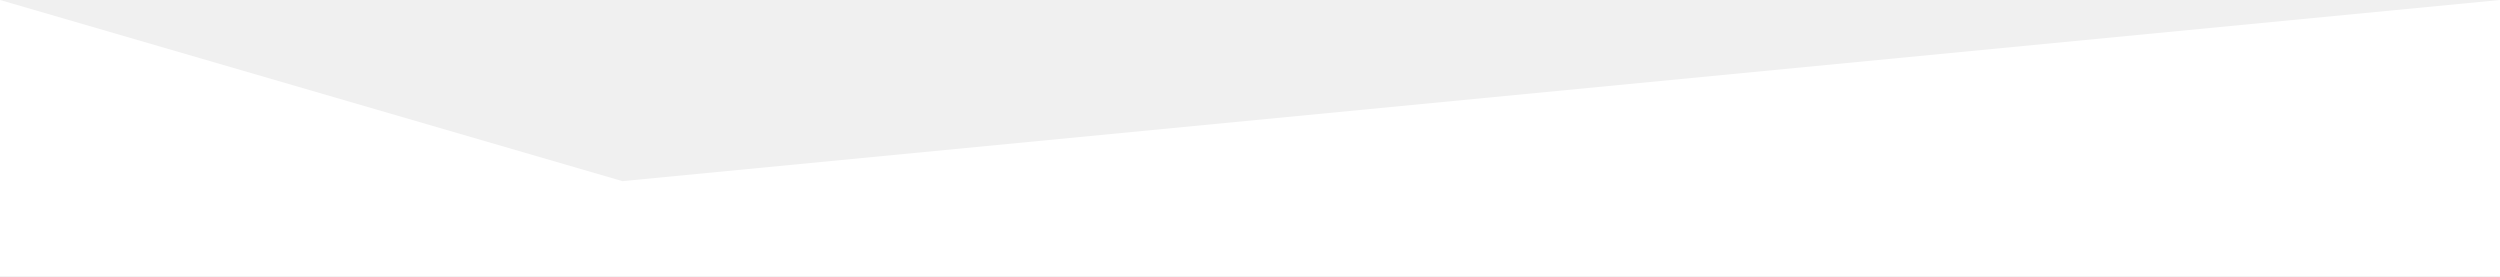
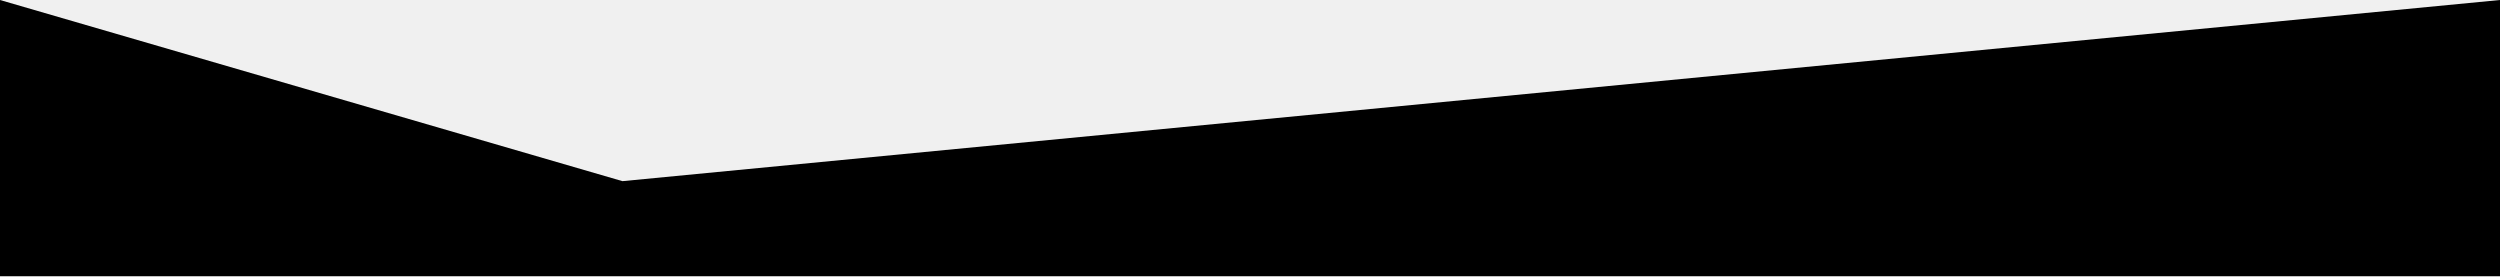
<svg xmlns="http://www.w3.org/2000/svg" viewBox="0 0 500 55.25">
-   <defs>
-     <style>.cls-1{fill:#fff;}</style>
-   </defs>
  <g id="Layer_3" data-name="Layer 3">
    <polygon class="cls-1" points="0 0 124.49 36.23 500 0 500 55.24 0 55.24 0 0" />
  </g>
</svg>
